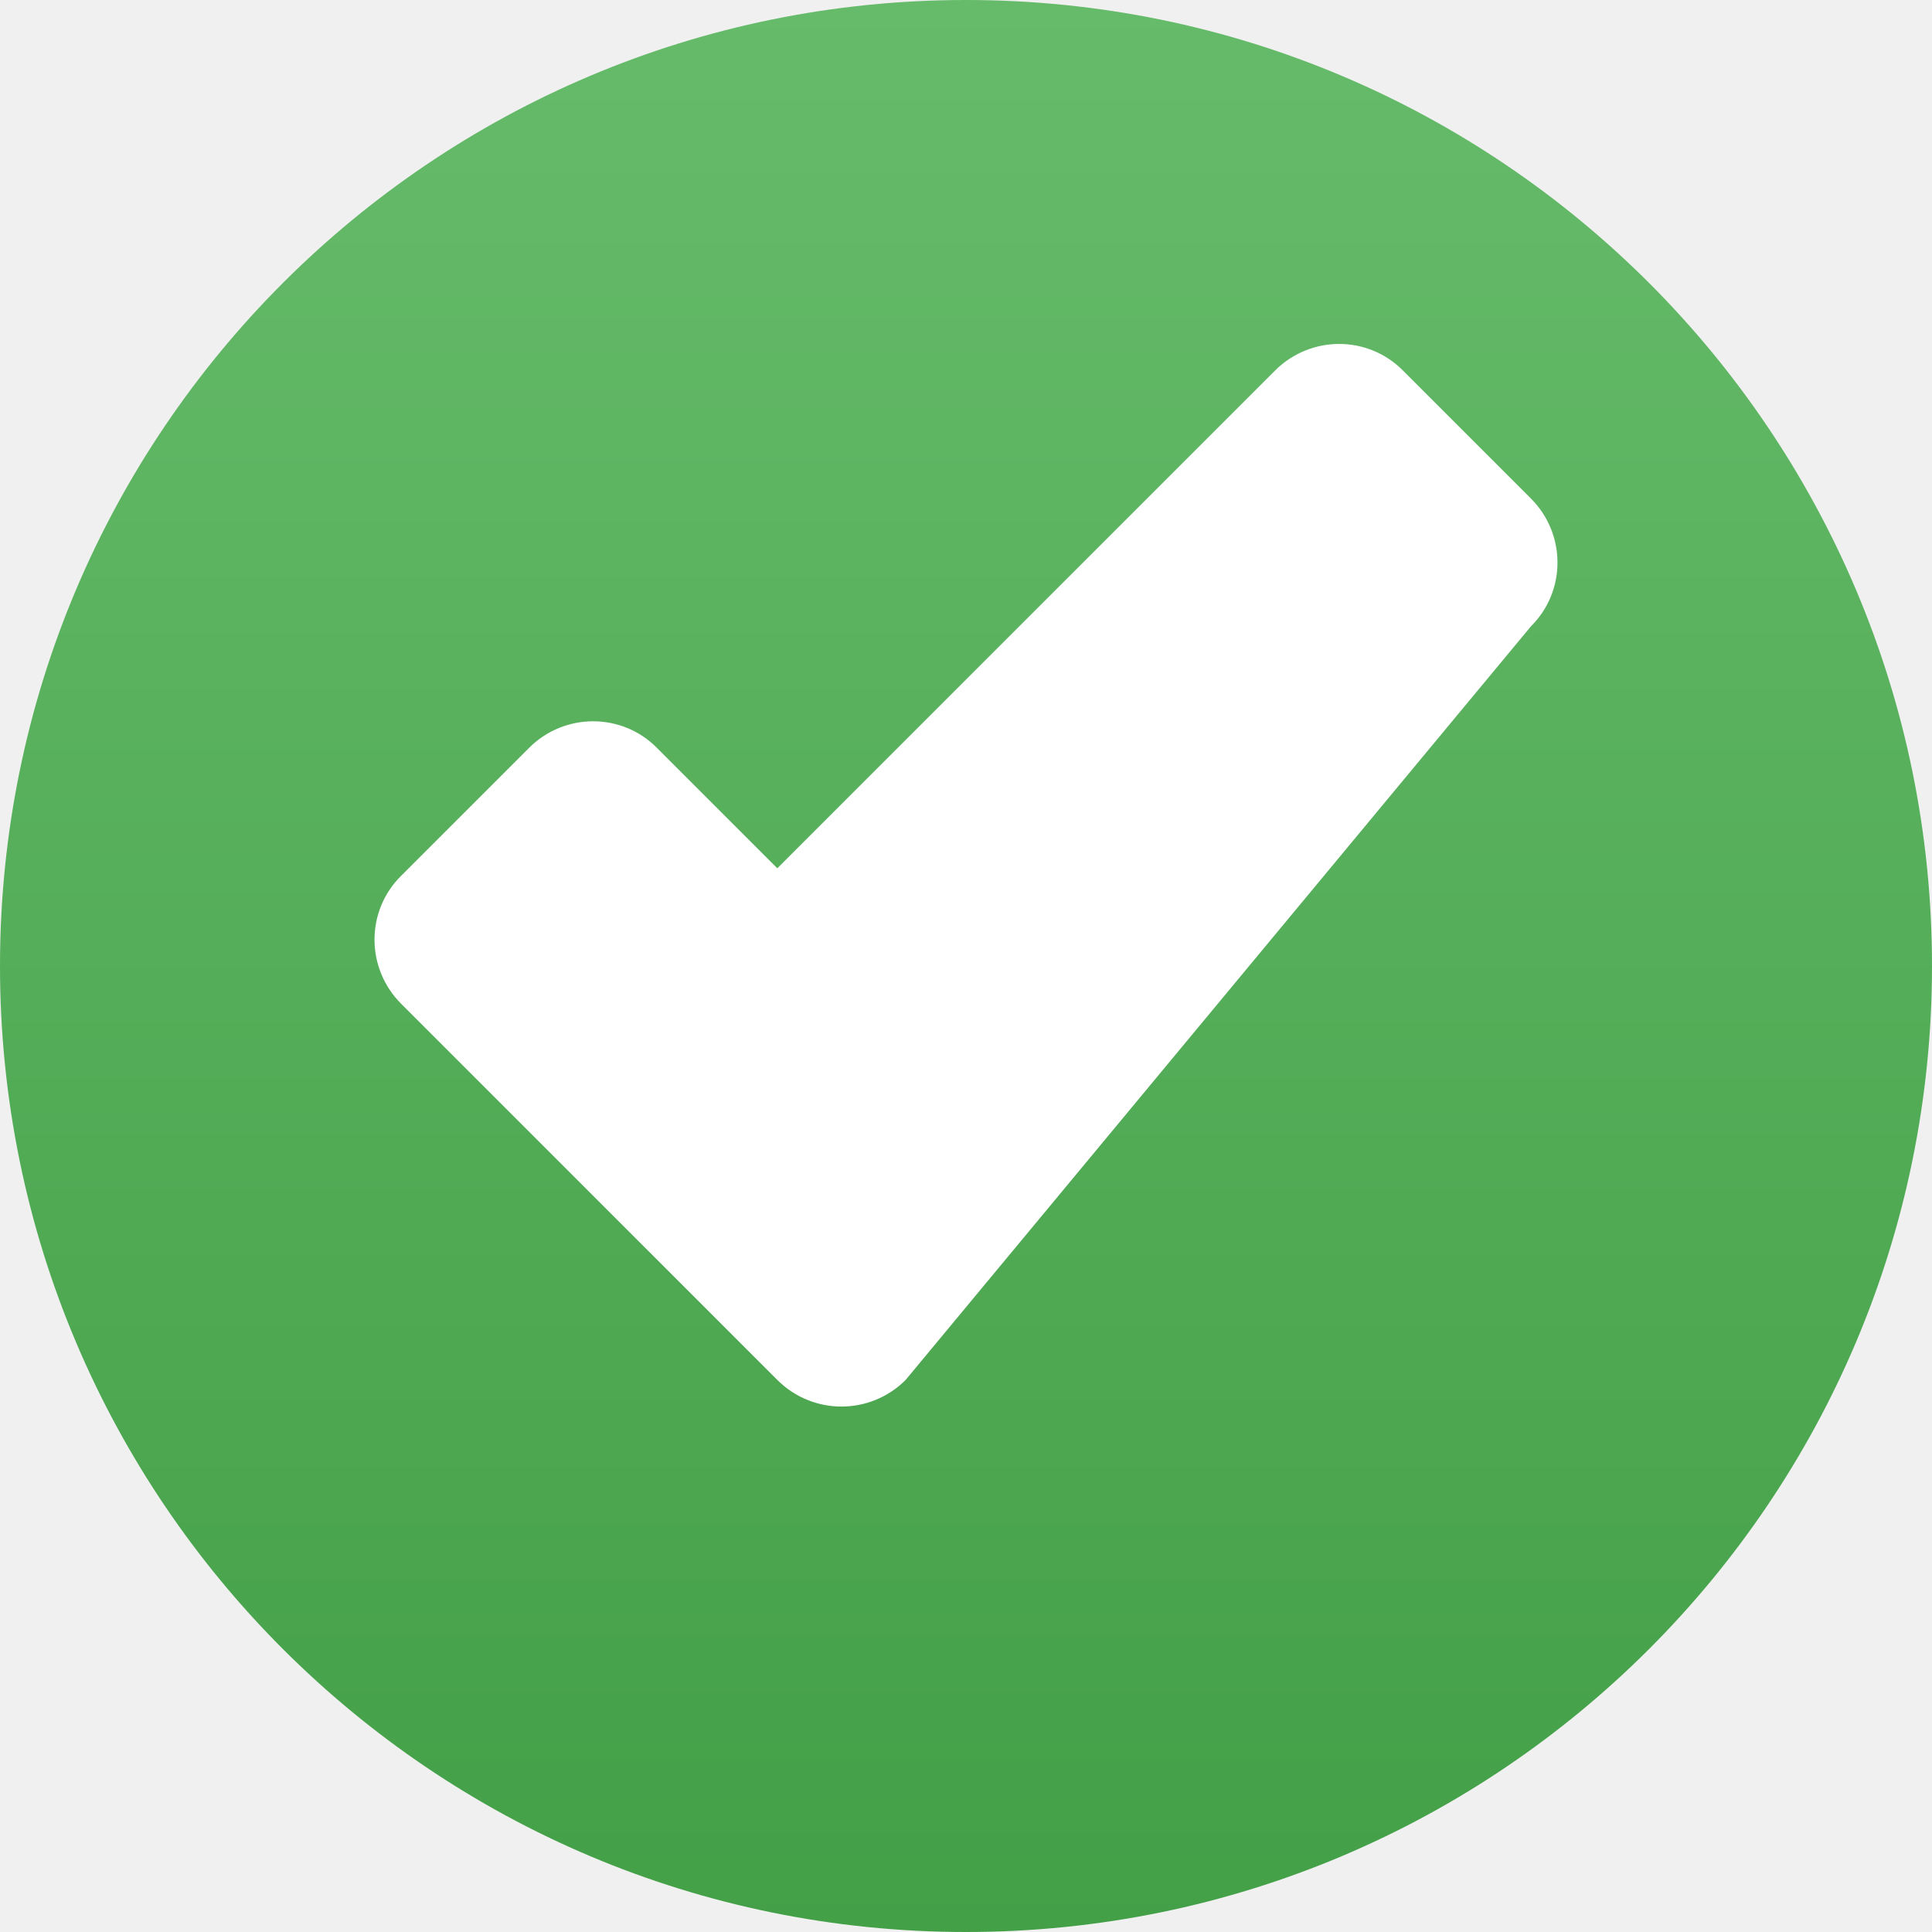
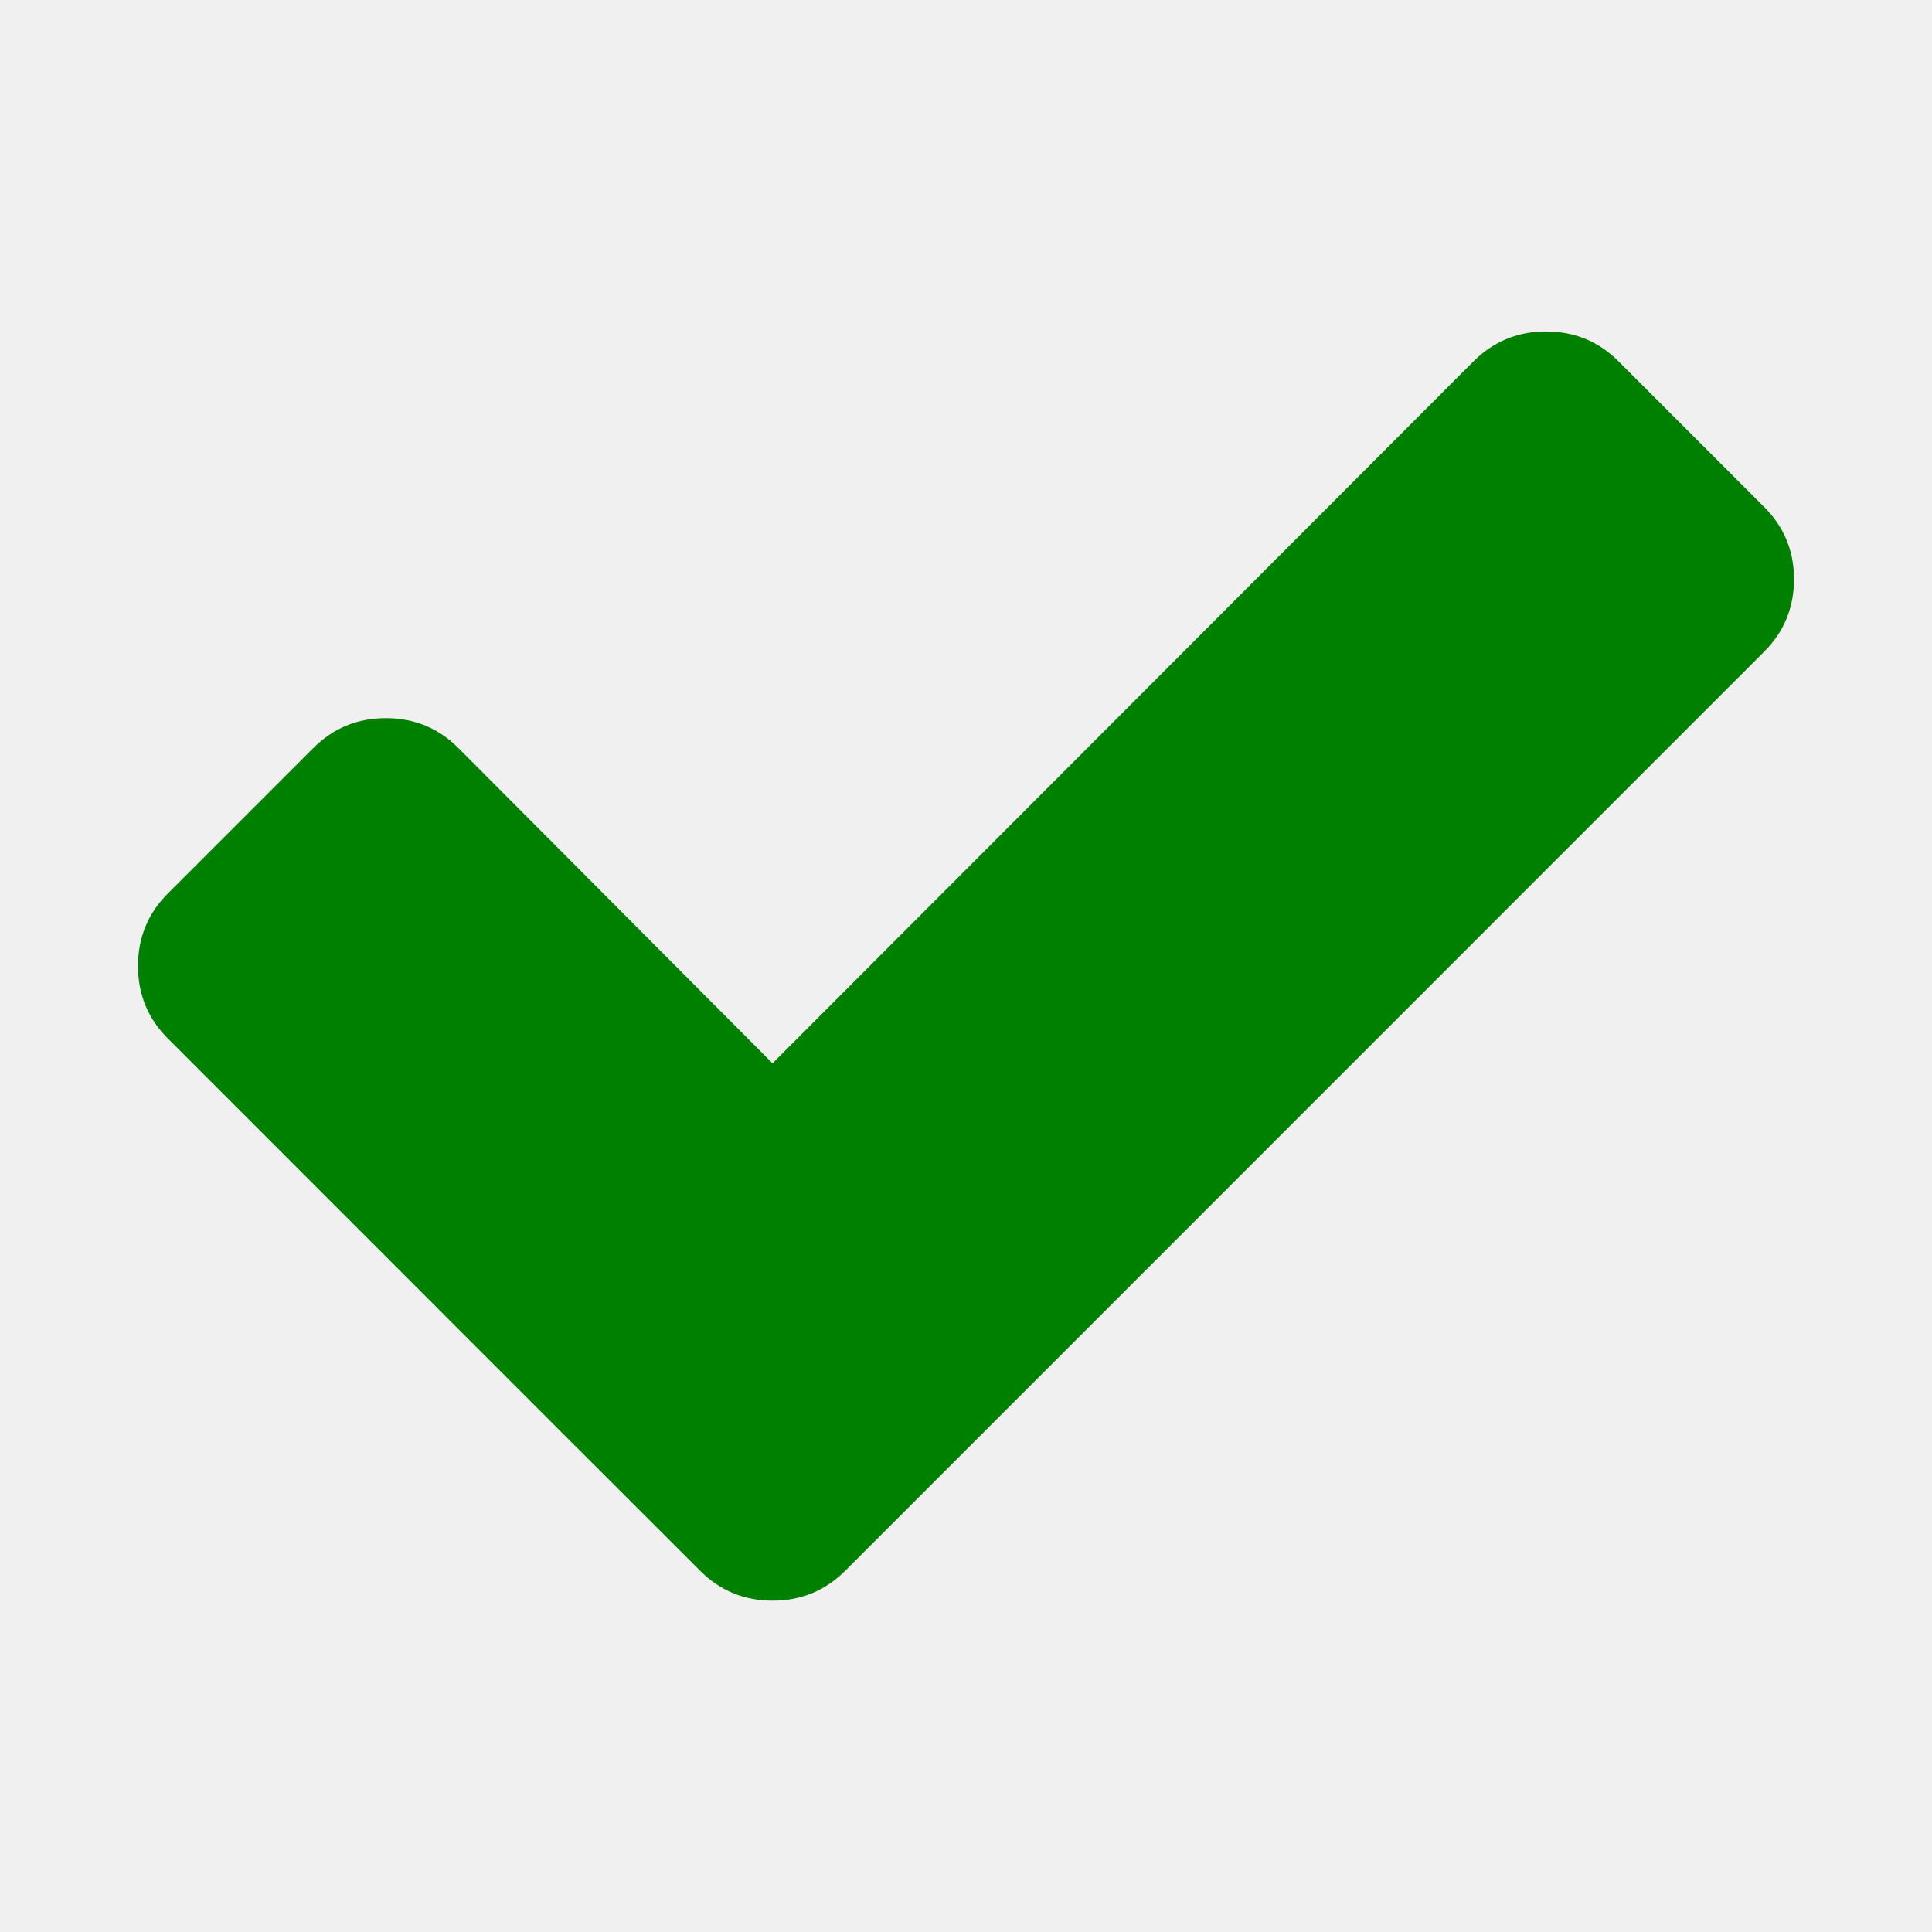
- <svg xmlns="http://www.w3.org/2000/svg" viewBox="0 0 512 512">
-   <defs>
-     <linearGradient id="bg" x1="0%" y1="0%" x2="0%" y2="100%">
-       <stop offset="0%" style="stop-color:#66BB6A" />
-       <stop offset="100%" style="stop-color:#43A047" />
-     </linearGradient>
-   </defs>
-   <circle cx="256" cy="256" r="256" fill="url(#bg)" />
-   <path d="M206 365.7l-99.7-99.7c-9.4-9.4-9.4-24.6 0-33.9l33.9-33.9c9.4-9.4 24.6-9.4 33.9 0L206 230.1l131.9-131.9c9.4-9.4 24.6-9.4 33.9 0l33.9 33.9c9.4 9.4 9.4 24.6 0 33.9L240 365.7c-9.4 9.4-24.6 9.4-34 0z" fill="#fff" />
+ <svg xmlns="http://www.w3.org/2000/svg" fill="#000000" width="800px" height="800px" viewBox="0 0 14 14" role="img" focusable="false" aria-hidden="true">
+   <path fill="green" d="M13 4.197q0 .31-.217.526L7.178 10.329l-1.053 1.053q-.217.217-.526.217-.31 0-.526-.217L4.019 10.329 1.217 7.526Q1 7.31 1 7t.217-.526l1.053-1.053q.217-.217.526-.217.31 0 .526.217l2.276 2.284 5.079-5.086q.217-.217.526-.217.31 0 .526.217l1.053 1.053Q13 3.888 13 4.197z" />
</svg>
